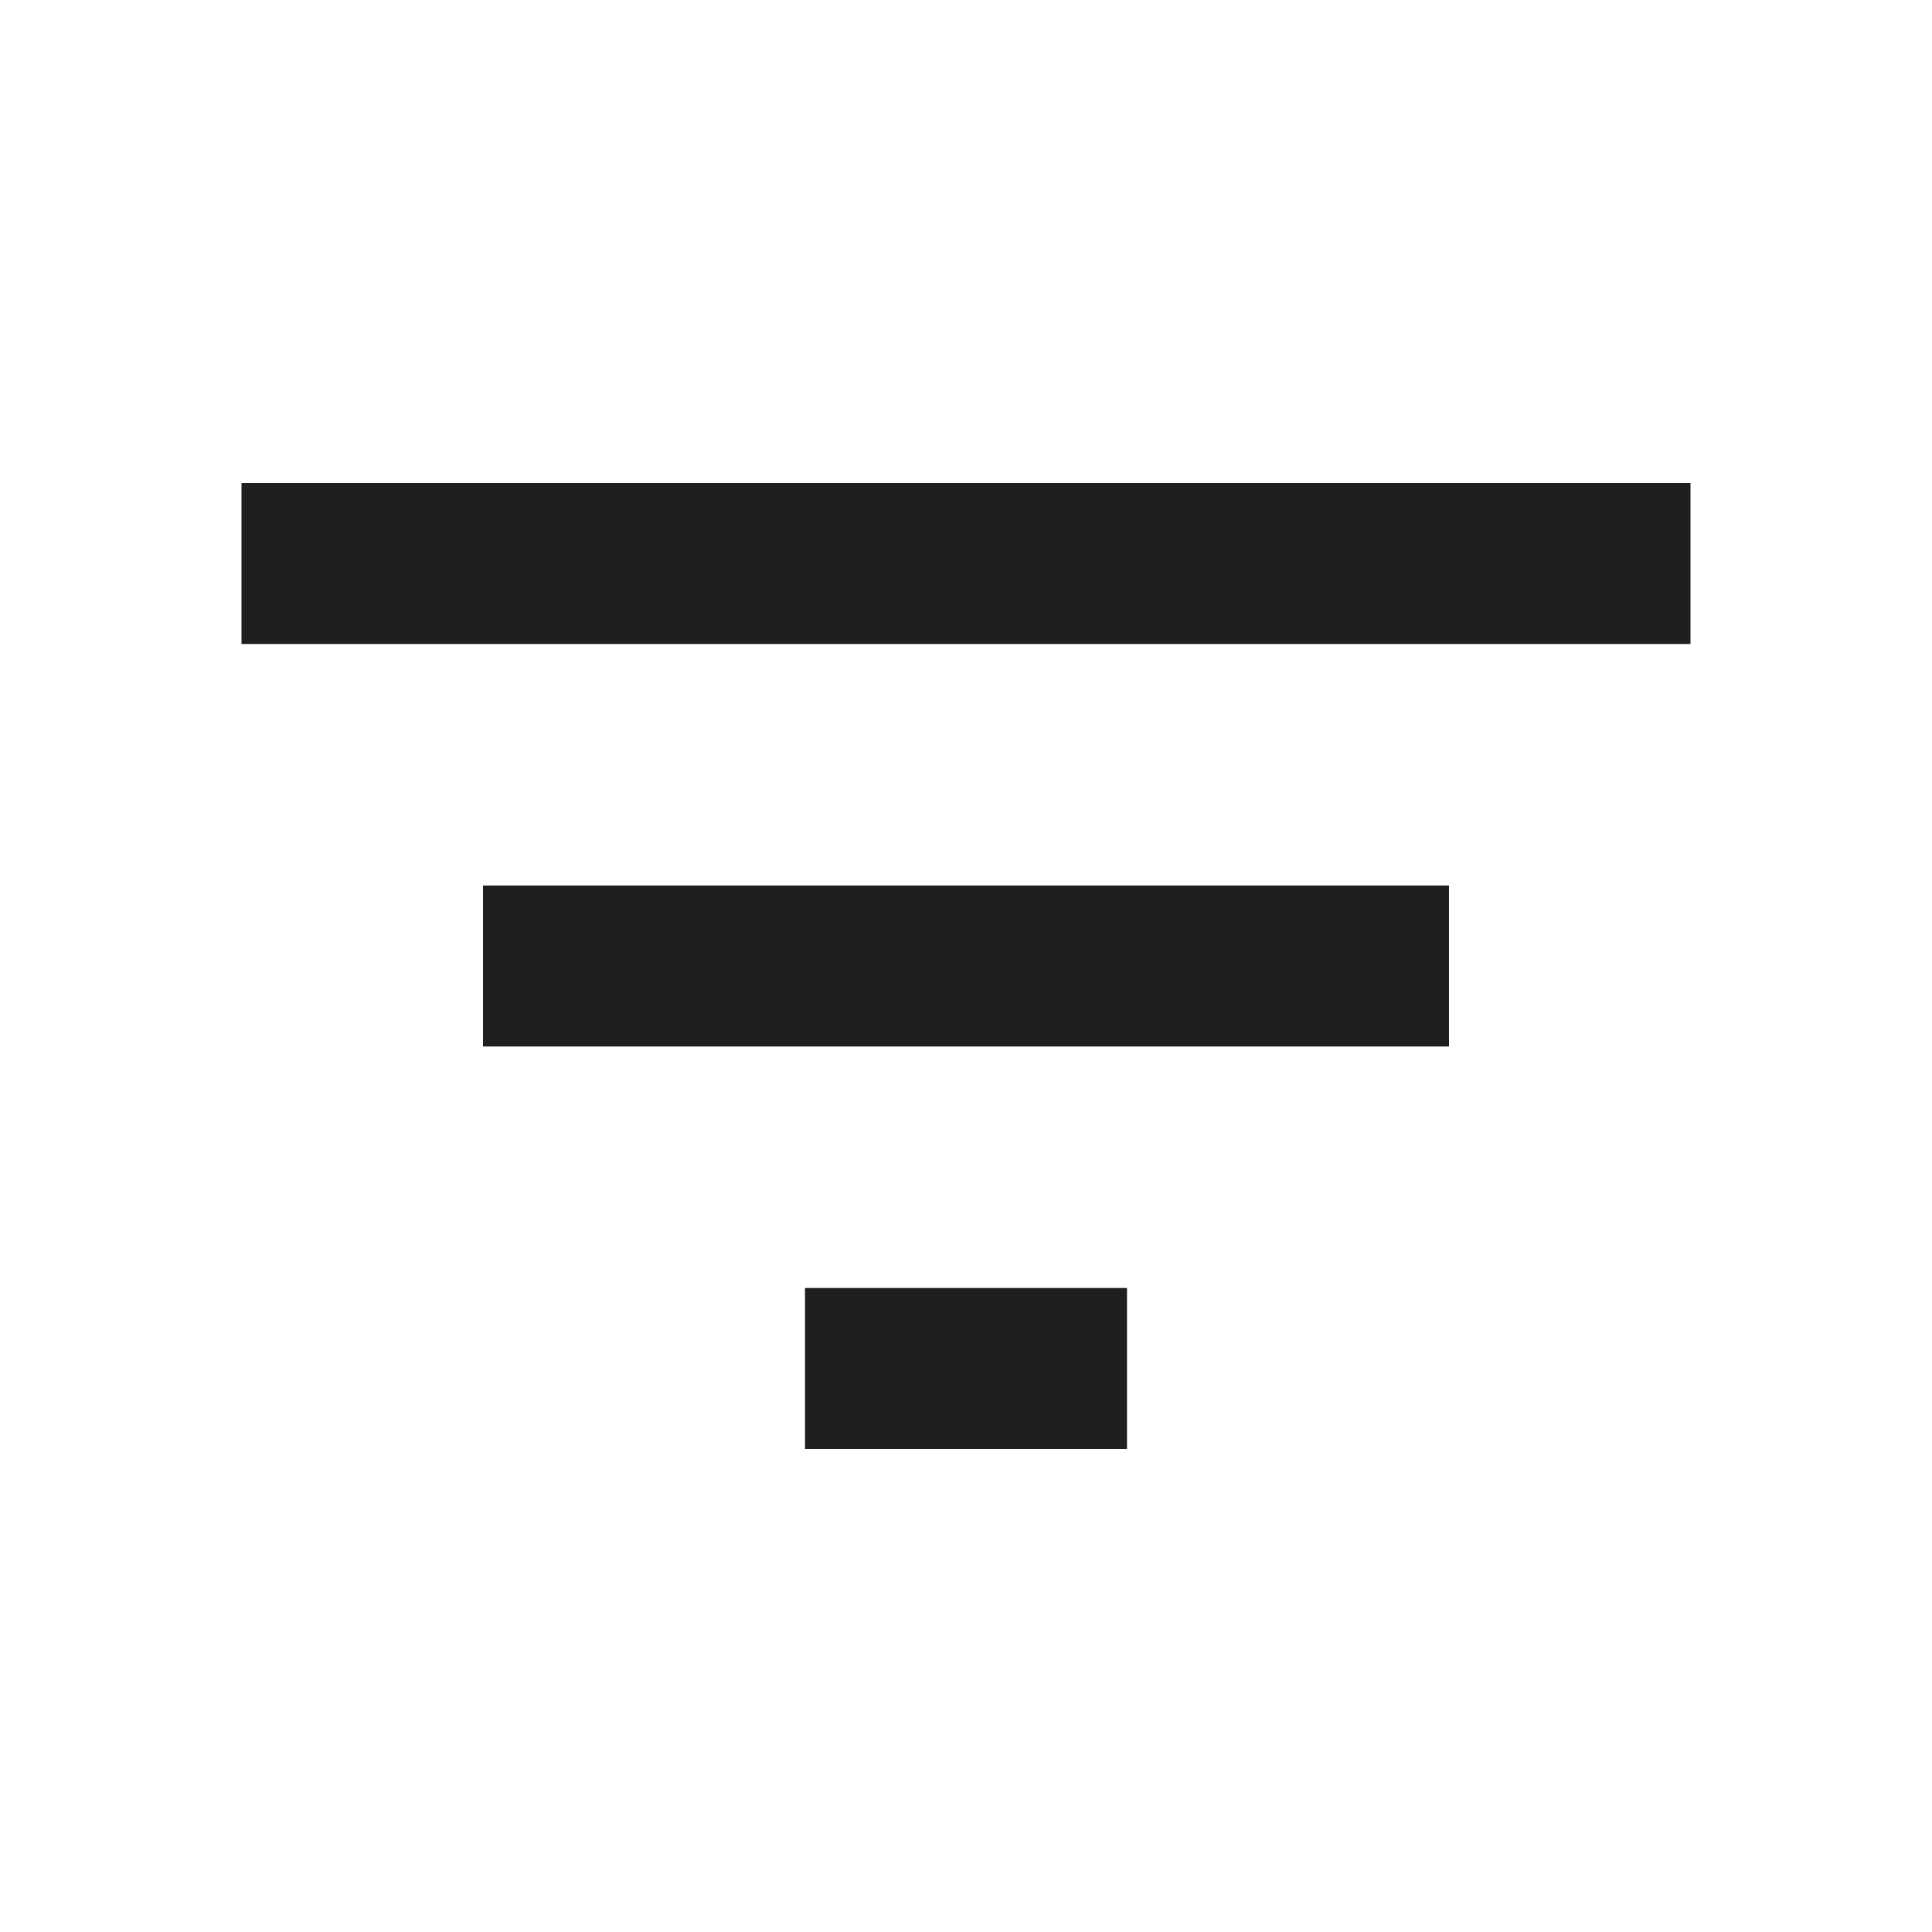
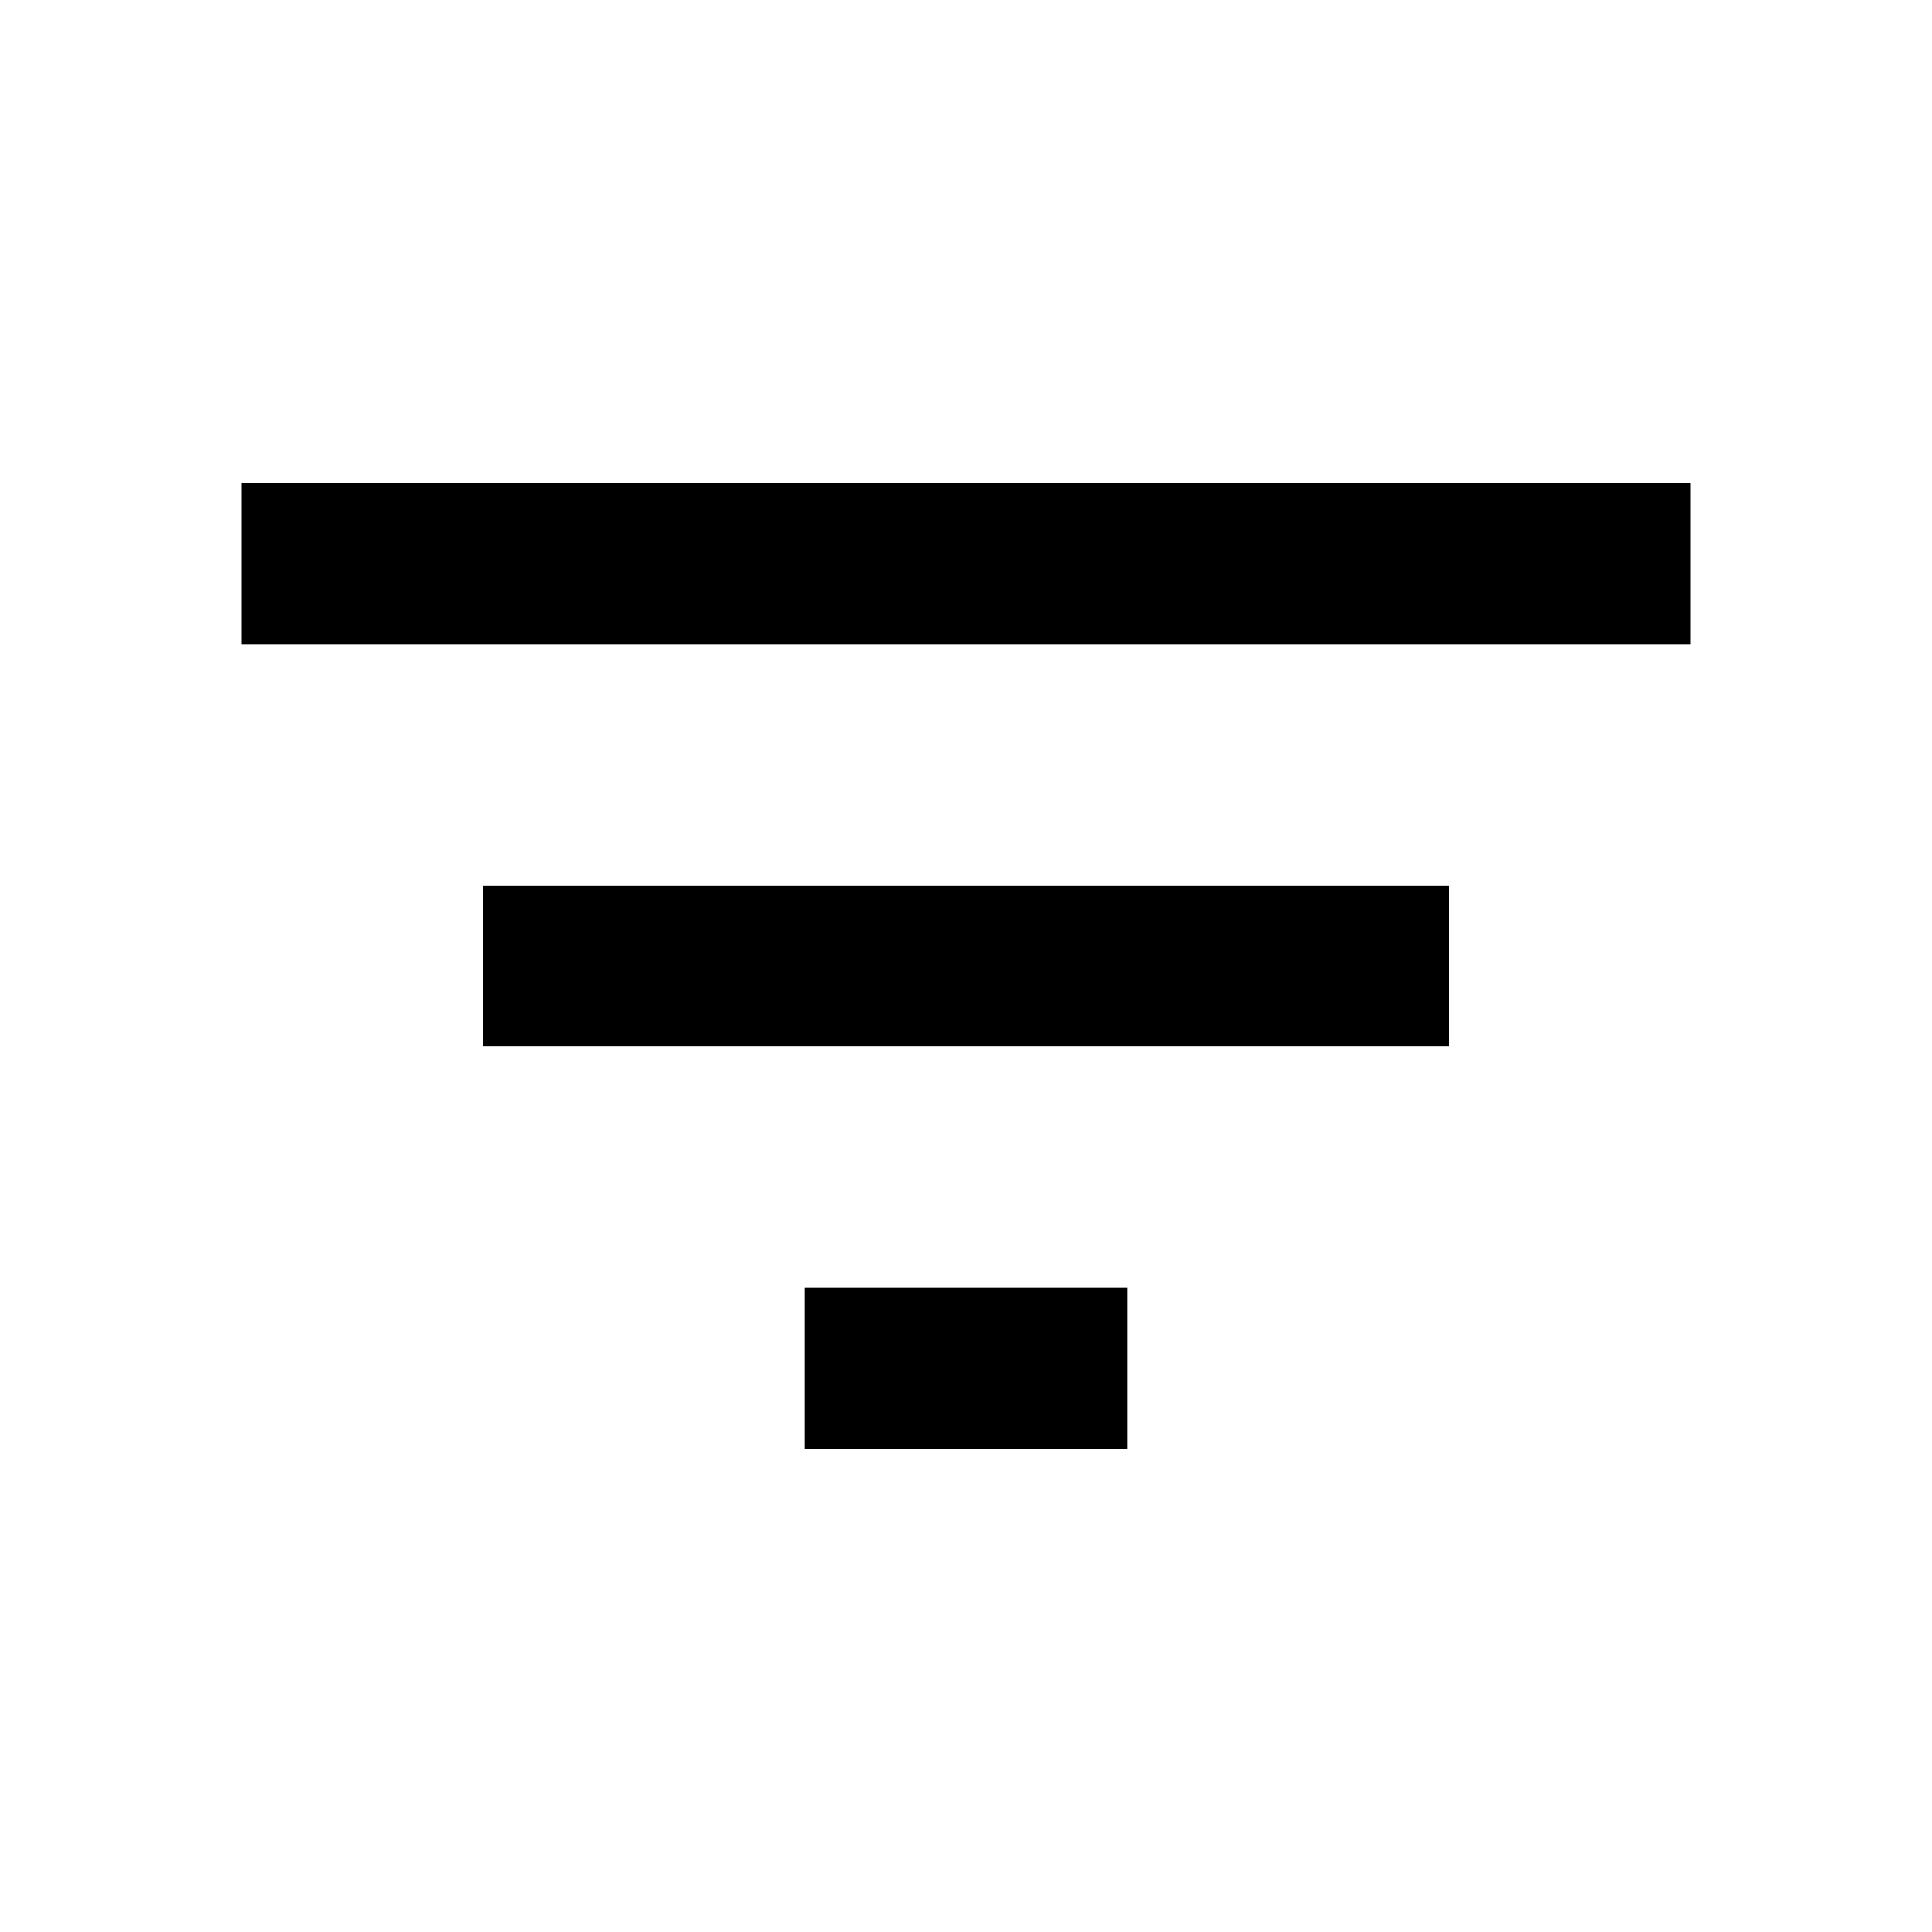
- <svg xmlns="http://www.w3.org/2000/svg" height="24px" viewBox="0 -960 960 960" width="24px" fill="#1f1f1f">
+ <svg xmlns="http://www.w3.org/2000/svg" height="24px" viewBox="0 -960 960 960" width="24px" fill="currentColor">
  <path d="M400-240v-80h160v80H400ZM240-440v-80h480v80H240ZM120-640v-80h720v80H120Z" />
</svg>
